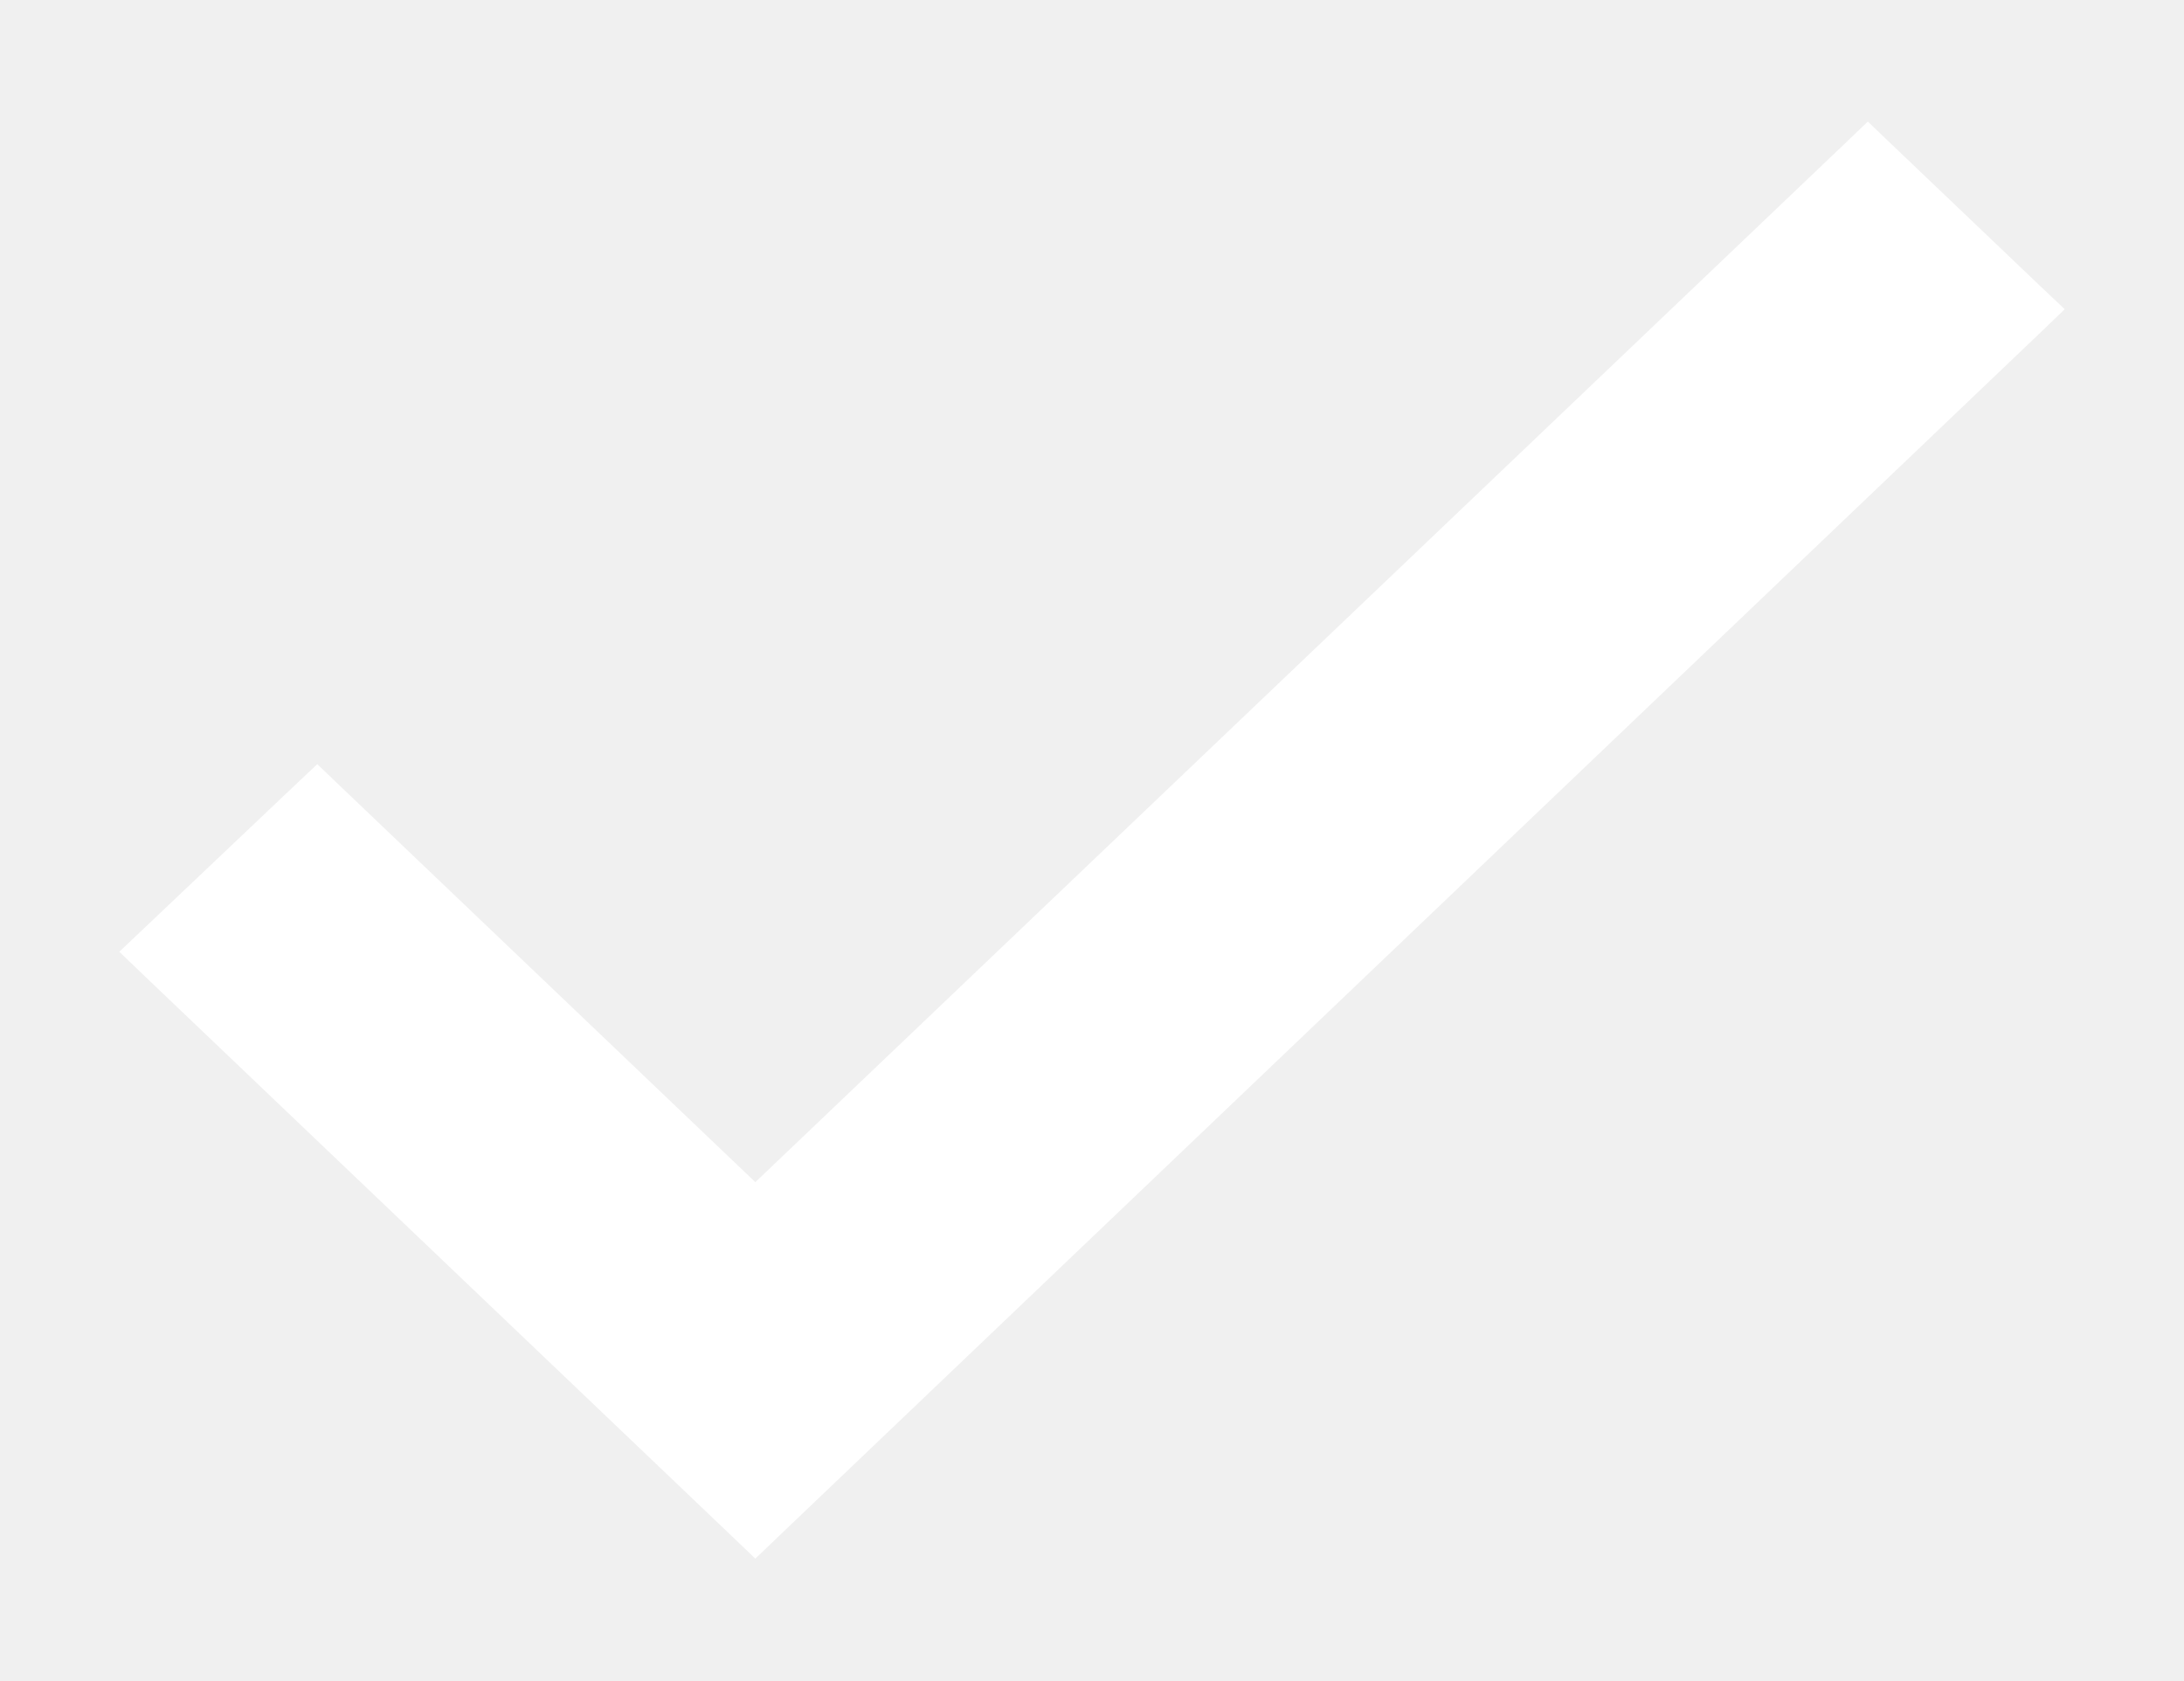
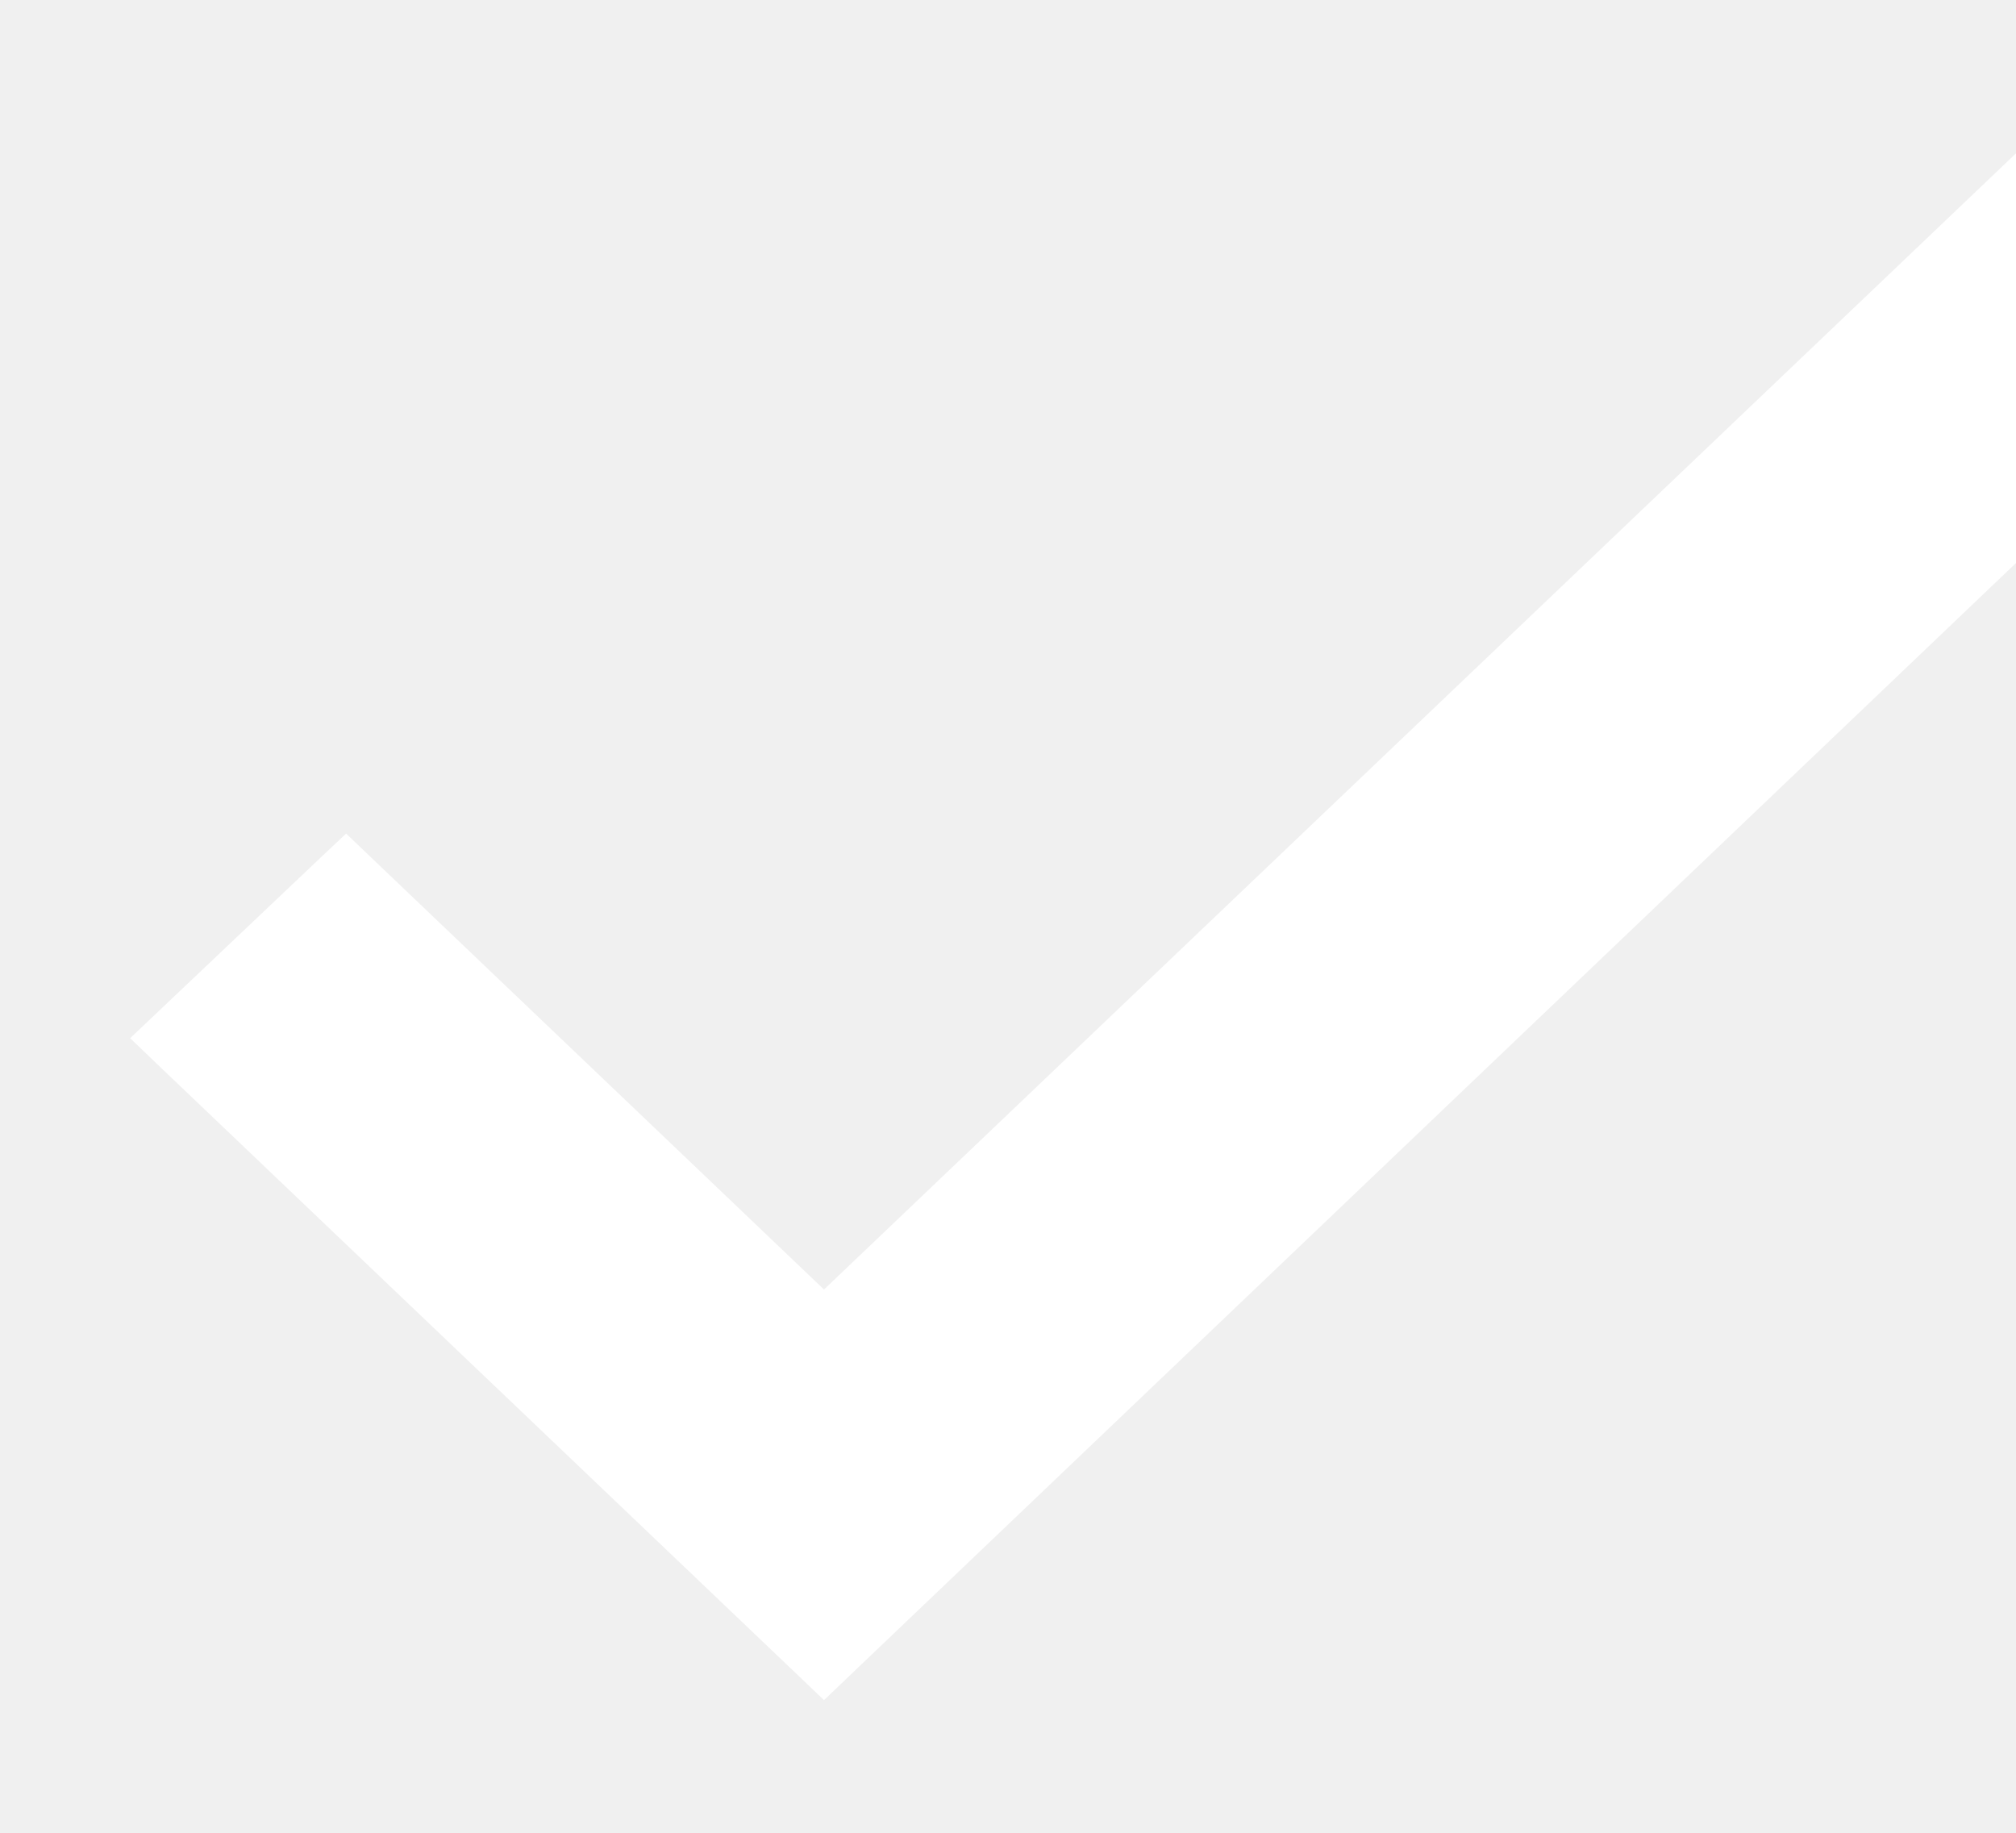
- <svg xmlns="http://www.w3.org/2000/svg" width="13" height="10" fill="none">
+ <svg xmlns="http://www.w3.org/2000/svg" width="11" height="10" fill="none">
  <path d="m1.957 4.752-.069-.066-.069.065-.888.842-.076.072.076.073 3.496 3.334.069.066.069-.066 7.504-7.158.076-.073-.076-.072-.882-.841-.069-.066-.069.066-6.553 6.246-2.539-2.422Z" fill="#fff" stroke="#fff" stroke-width=".2" />
</svg>
